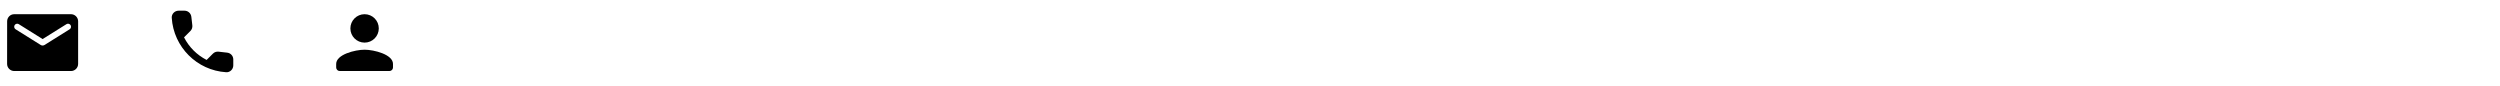
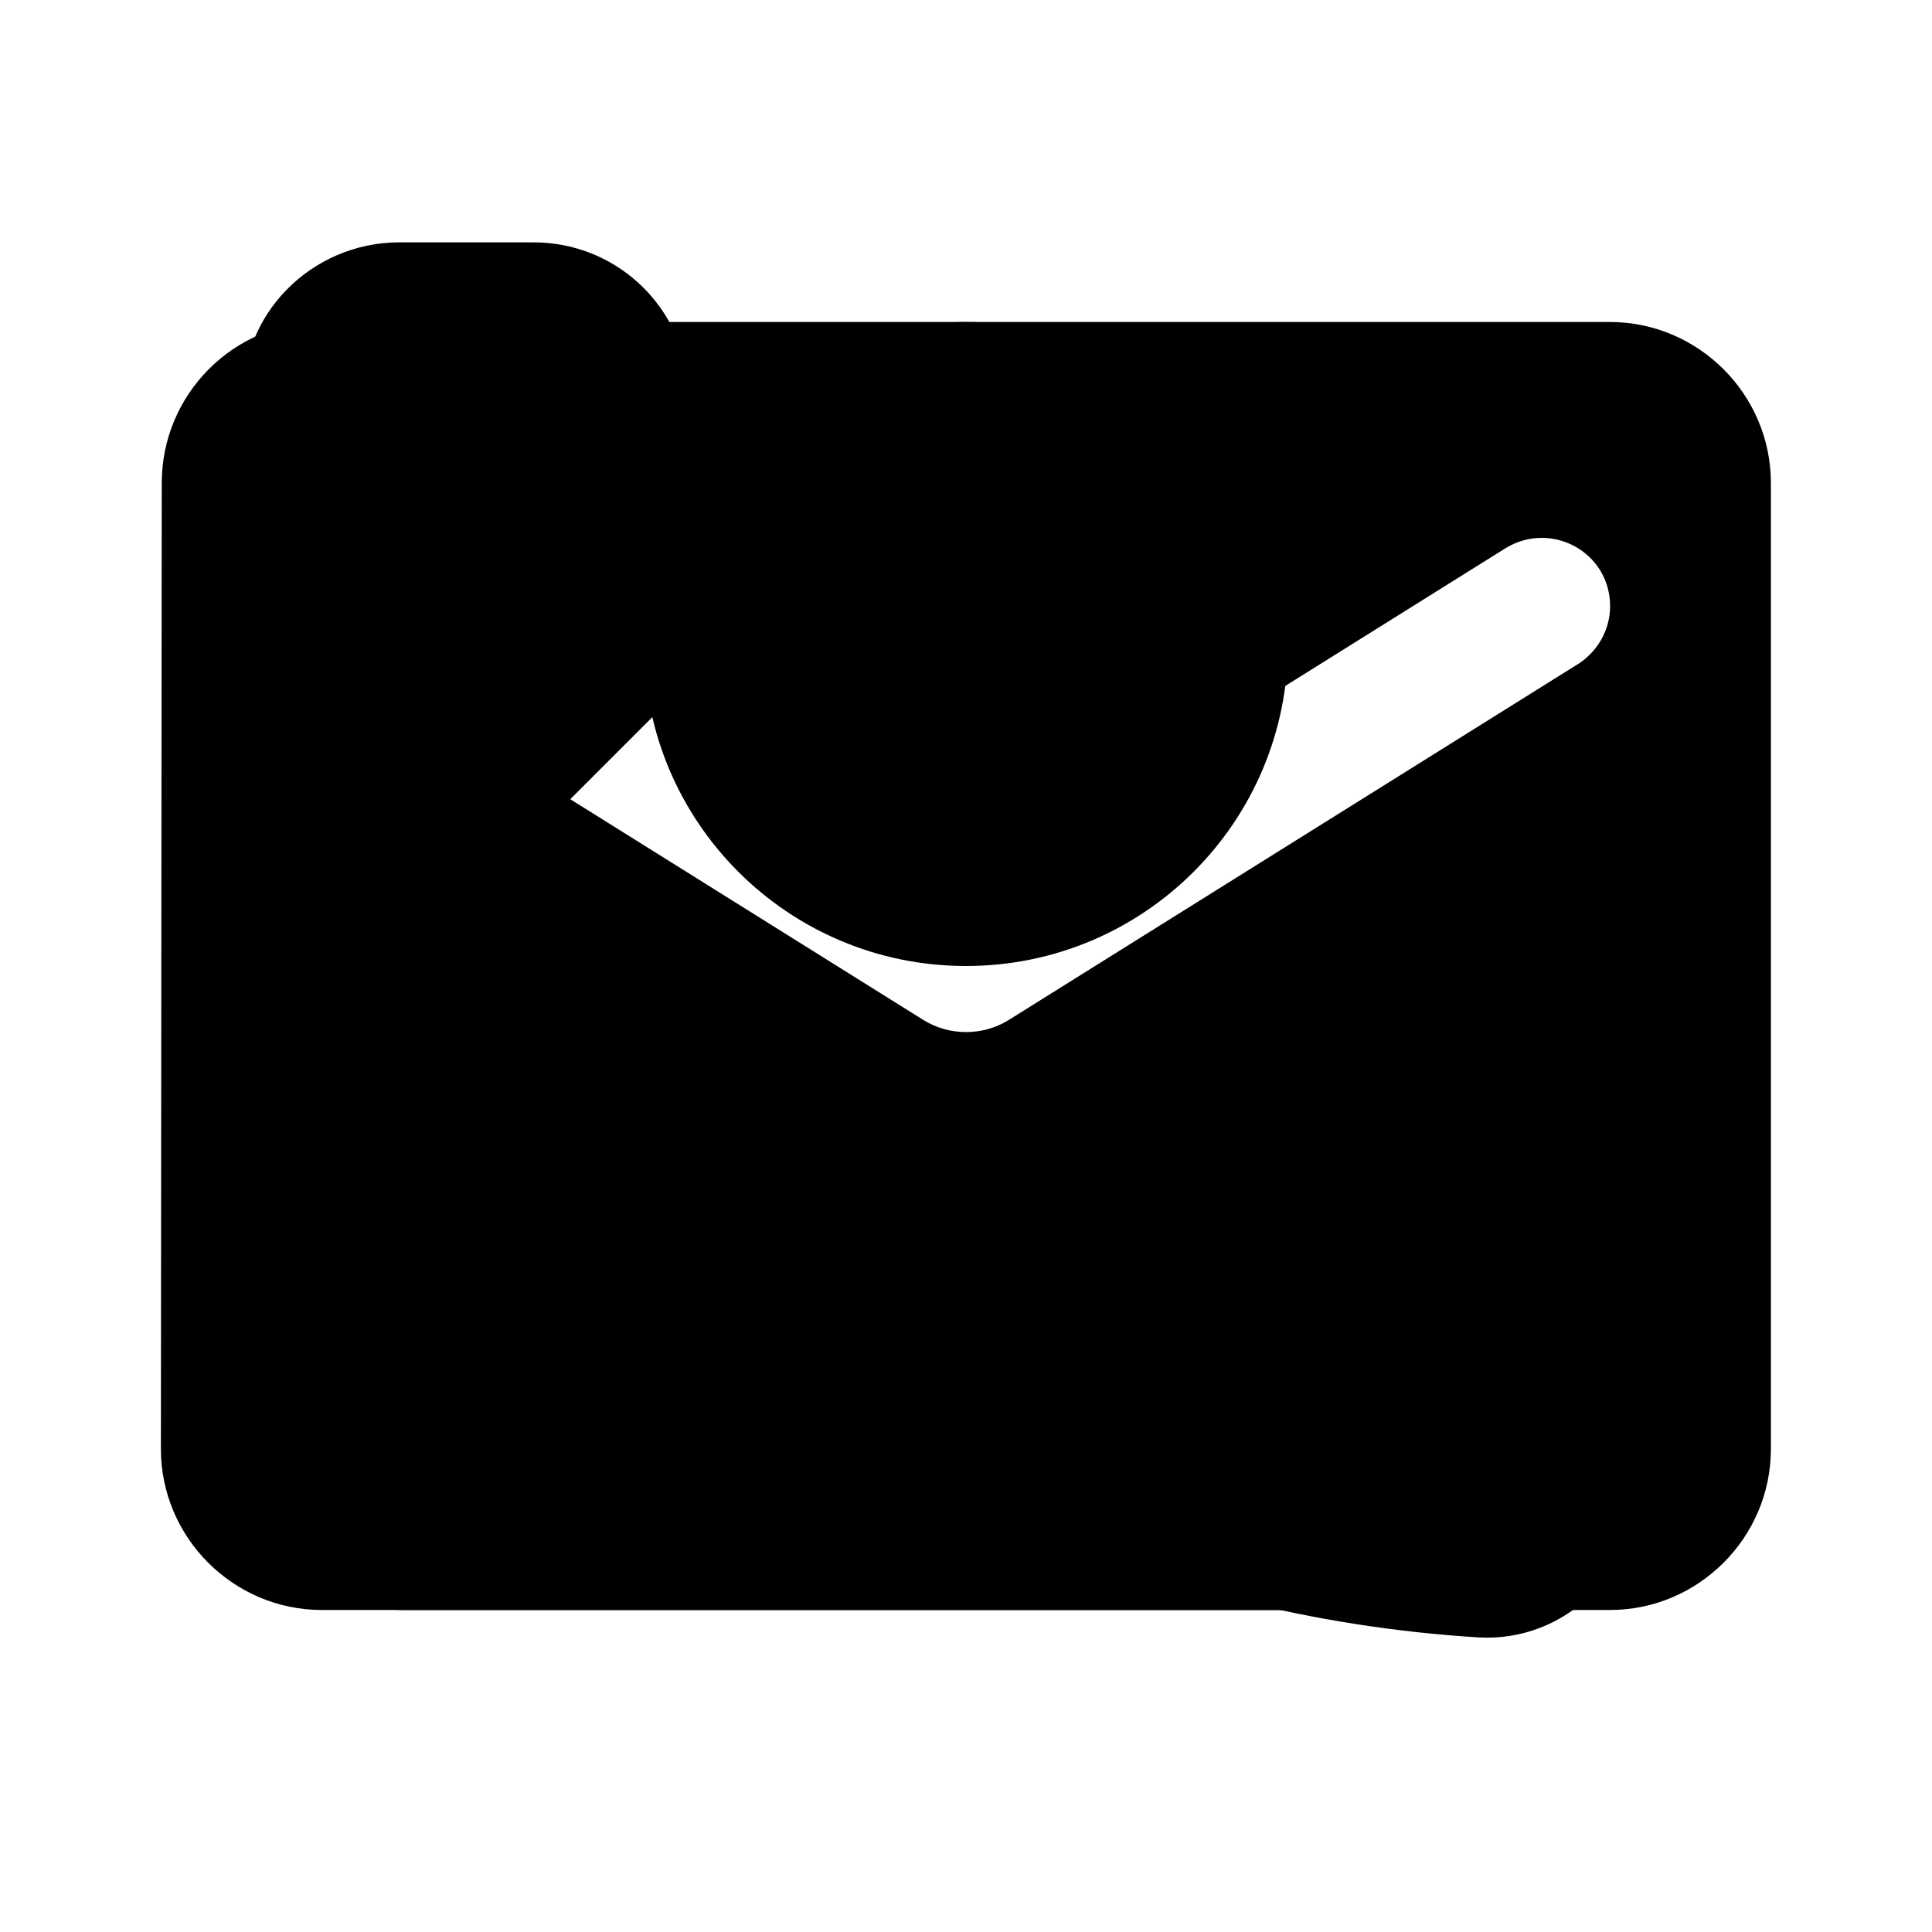
- <svg xmlns="http://www.w3.org/2000/svg" version="1.1" width="528" height="18" viewBox="0 0 528 18">
+ <svg xmlns="http://www.w3.org/2000/svg" version="1.1" width="18" height="18" viewBox="0 0 18 18">
  <svg id="icon-email-black-18dp-1" width="18" height="18" viewBox="0 0 18 18" x="0" y="0">
    <path d="M15 3h-12c-0.825 0-1.493 0.675-1.493 1.5l-0.008 9c0 0.825 0.675 1.5 1.5 1.5h12c0.825 0 1.5-0.675 1.5-1.5v-9c0-0.825-0.675-1.5-1.5-1.5zM14.7 6.188l-5.302 3.315c-0.24 0.15-0.555 0.15-0.795 0l-5.302-3.315c-0.188-0.12-0.3-0.323-0.3-0.54 0-0.503 0.548-0.802 0.975-0.54l5.025 3.142 5.025-3.142c0.428-0.262 0.975 0.037 0.975 0.54 0 0.217-0.113 0.42-0.3 0.54z" />
  </svg>
-   <svg id="icon-phone-black-18dp-1" width="18" height="18" viewBox="0 0 18 18" x="34" y="0">
+   <svg id="icon-phone-black-18dp-1" width="18" height="18" viewBox="0 0 18 18" x="0" y="0">
    <path d="M13.996 11.123l-1.838-0.21c-0.441-0.051-0.876 0.101-1.187 0.413l-1.332 1.332c-2.048-1.042-3.727-2.714-4.769-4.769l1.339-1.339c0.311-0.311 0.463-0.745 0.412-1.187l-0.21-1.824c-0.087-0.731-0.702-1.281-1.44-1.281h-1.252c-0.818 0-1.498 0.68-1.447 1.498 0.384 6.18 5.326 11.116 11.499 11.499 0.818 0.051 1.498-0.63 1.498-1.447v-1.252c0.007-0.731-0.543-1.346-1.274-1.433v0z" />
  </svg>
-   <svg id="icon-person-black-18dp-1" width="18" height="18" viewBox="0 0 18 18" x="68" y="0">
+   <svg id="icon-person-black-18dp-1" width="18" height="18" viewBox="0 0 18 18" x="0" y="0">
    <path d="M9 9c1.657 0 3-1.342 3-3s-1.342-3-3-3c-1.657 0-3 1.342-3 3s1.342 3 3 3zM9 10.5c-2.003 0-6 1.005-6 3v0.75c0 0.413 0.337 0.75 0.75 0.75h10.5c0.413 0 0.75-0.338 0.75-0.75v-0.75c0-1.995-3.997-3-6-3z" />
  </svg>
</svg>
